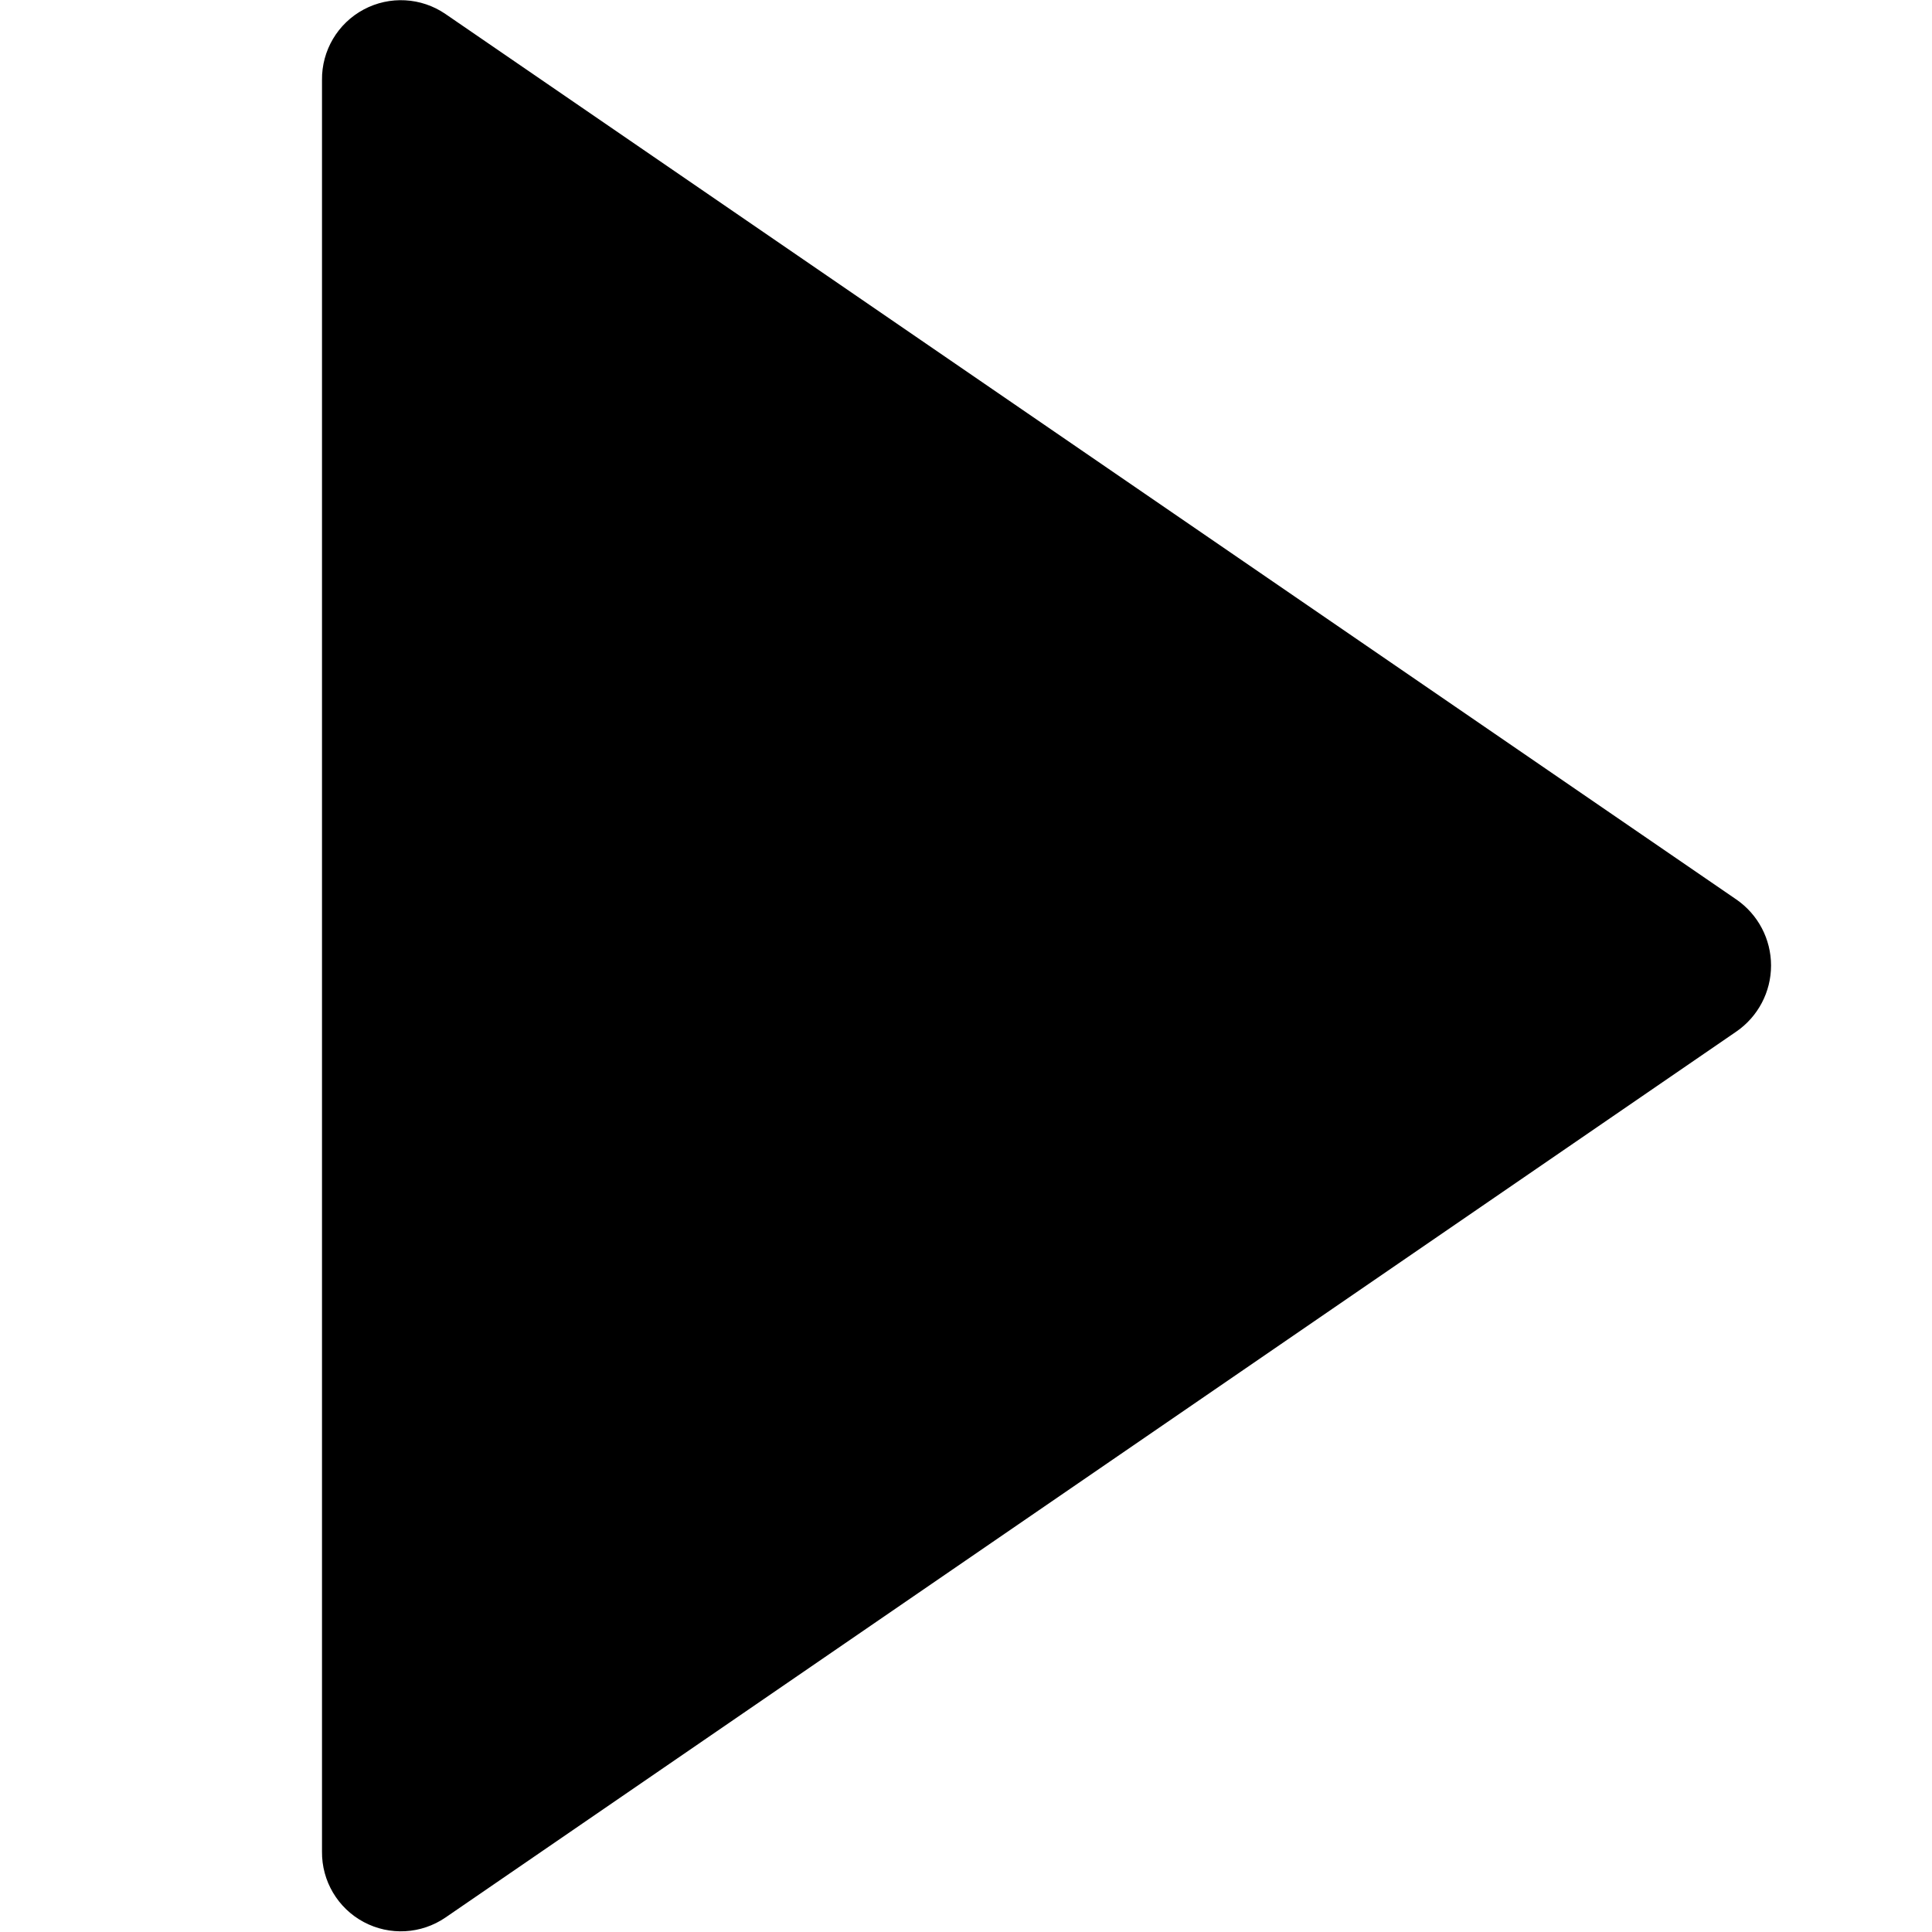
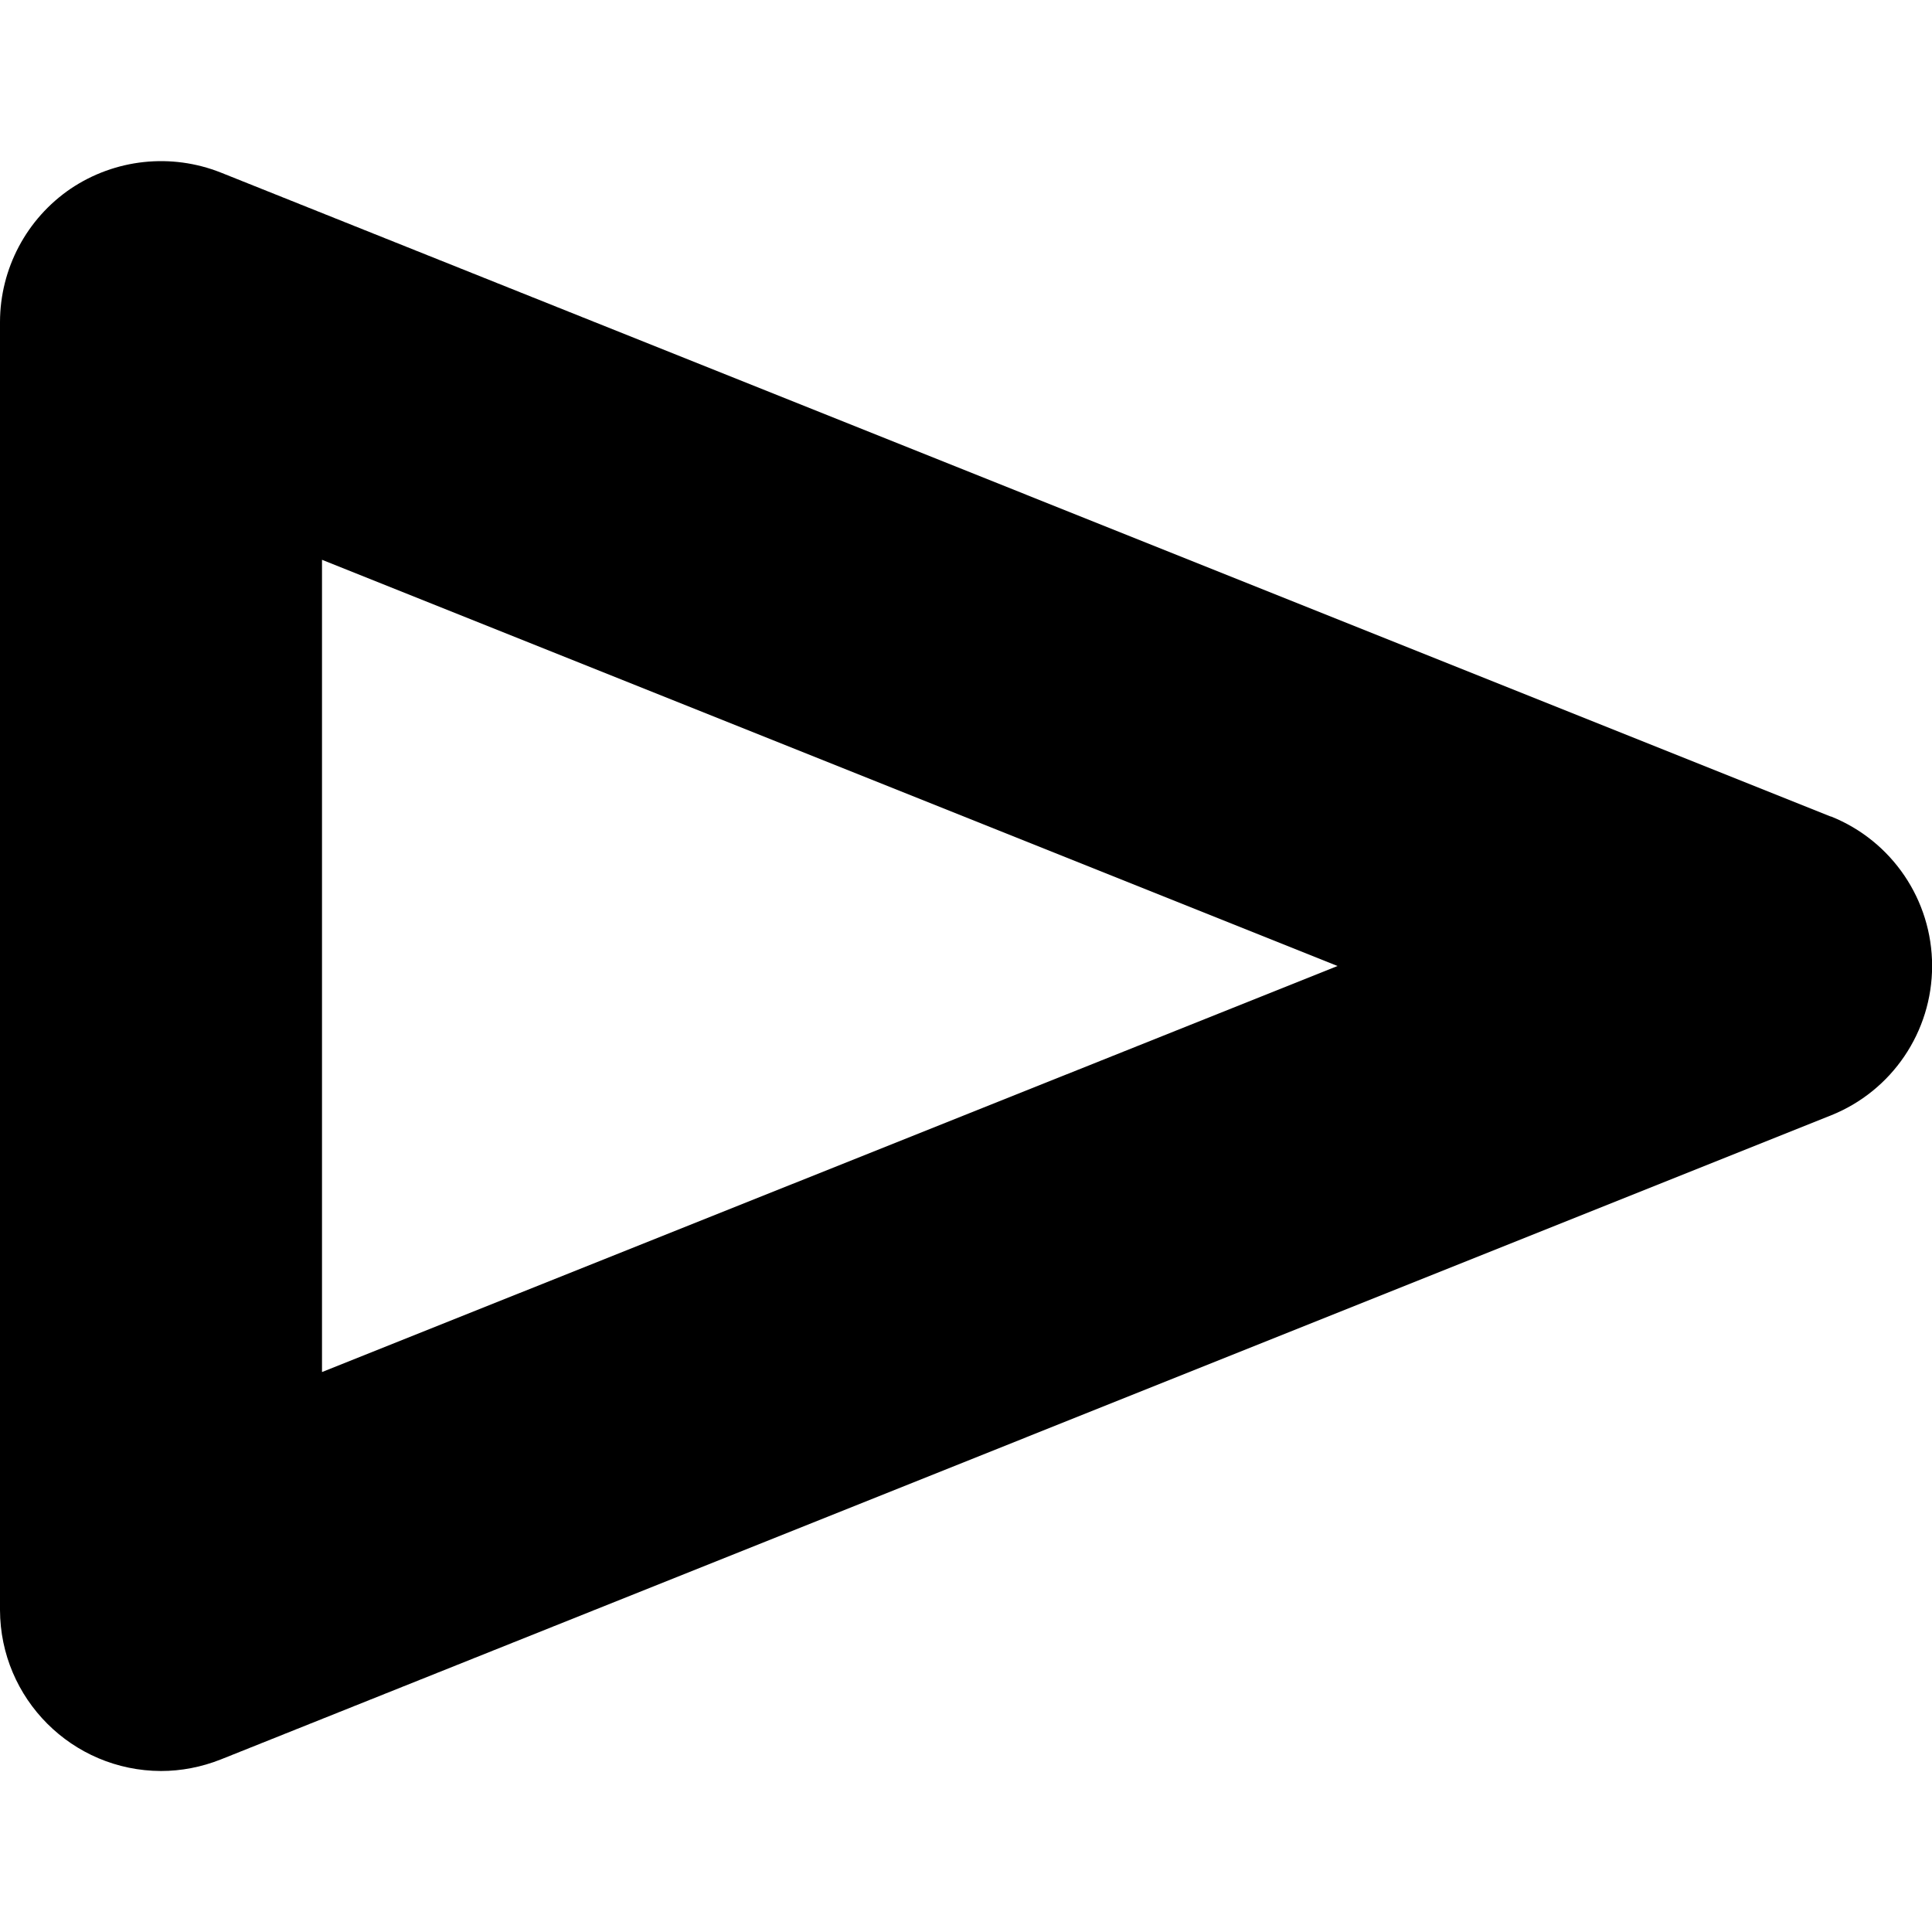
<svg xmlns="http://www.w3.org/2000/svg" viewBox="0 0 12 12">
-   <path fill-rule="evenodd" d="M2.767.087l8.018 5.5a.498.498 0 0 1 0 .82L2.767 11.91A.49.49 0 0 1 2 11.5V.497a.49.49 0 0 1 .767-.41" />
+   <path d="M2 8.522V3.477L8.308 6 2 8.522zm9.372-3.45l-10-4a1.006 1.006 0 0 0-.933.1A1.004 1.004 0 0 0 0 2v8a1.003 1.003 0 0 0 1 1c.125 0 .251-.024.372-.072l10-4a1 1 0 0 0 0-1.857z" fill-rule="evenodd" />
</svg>
